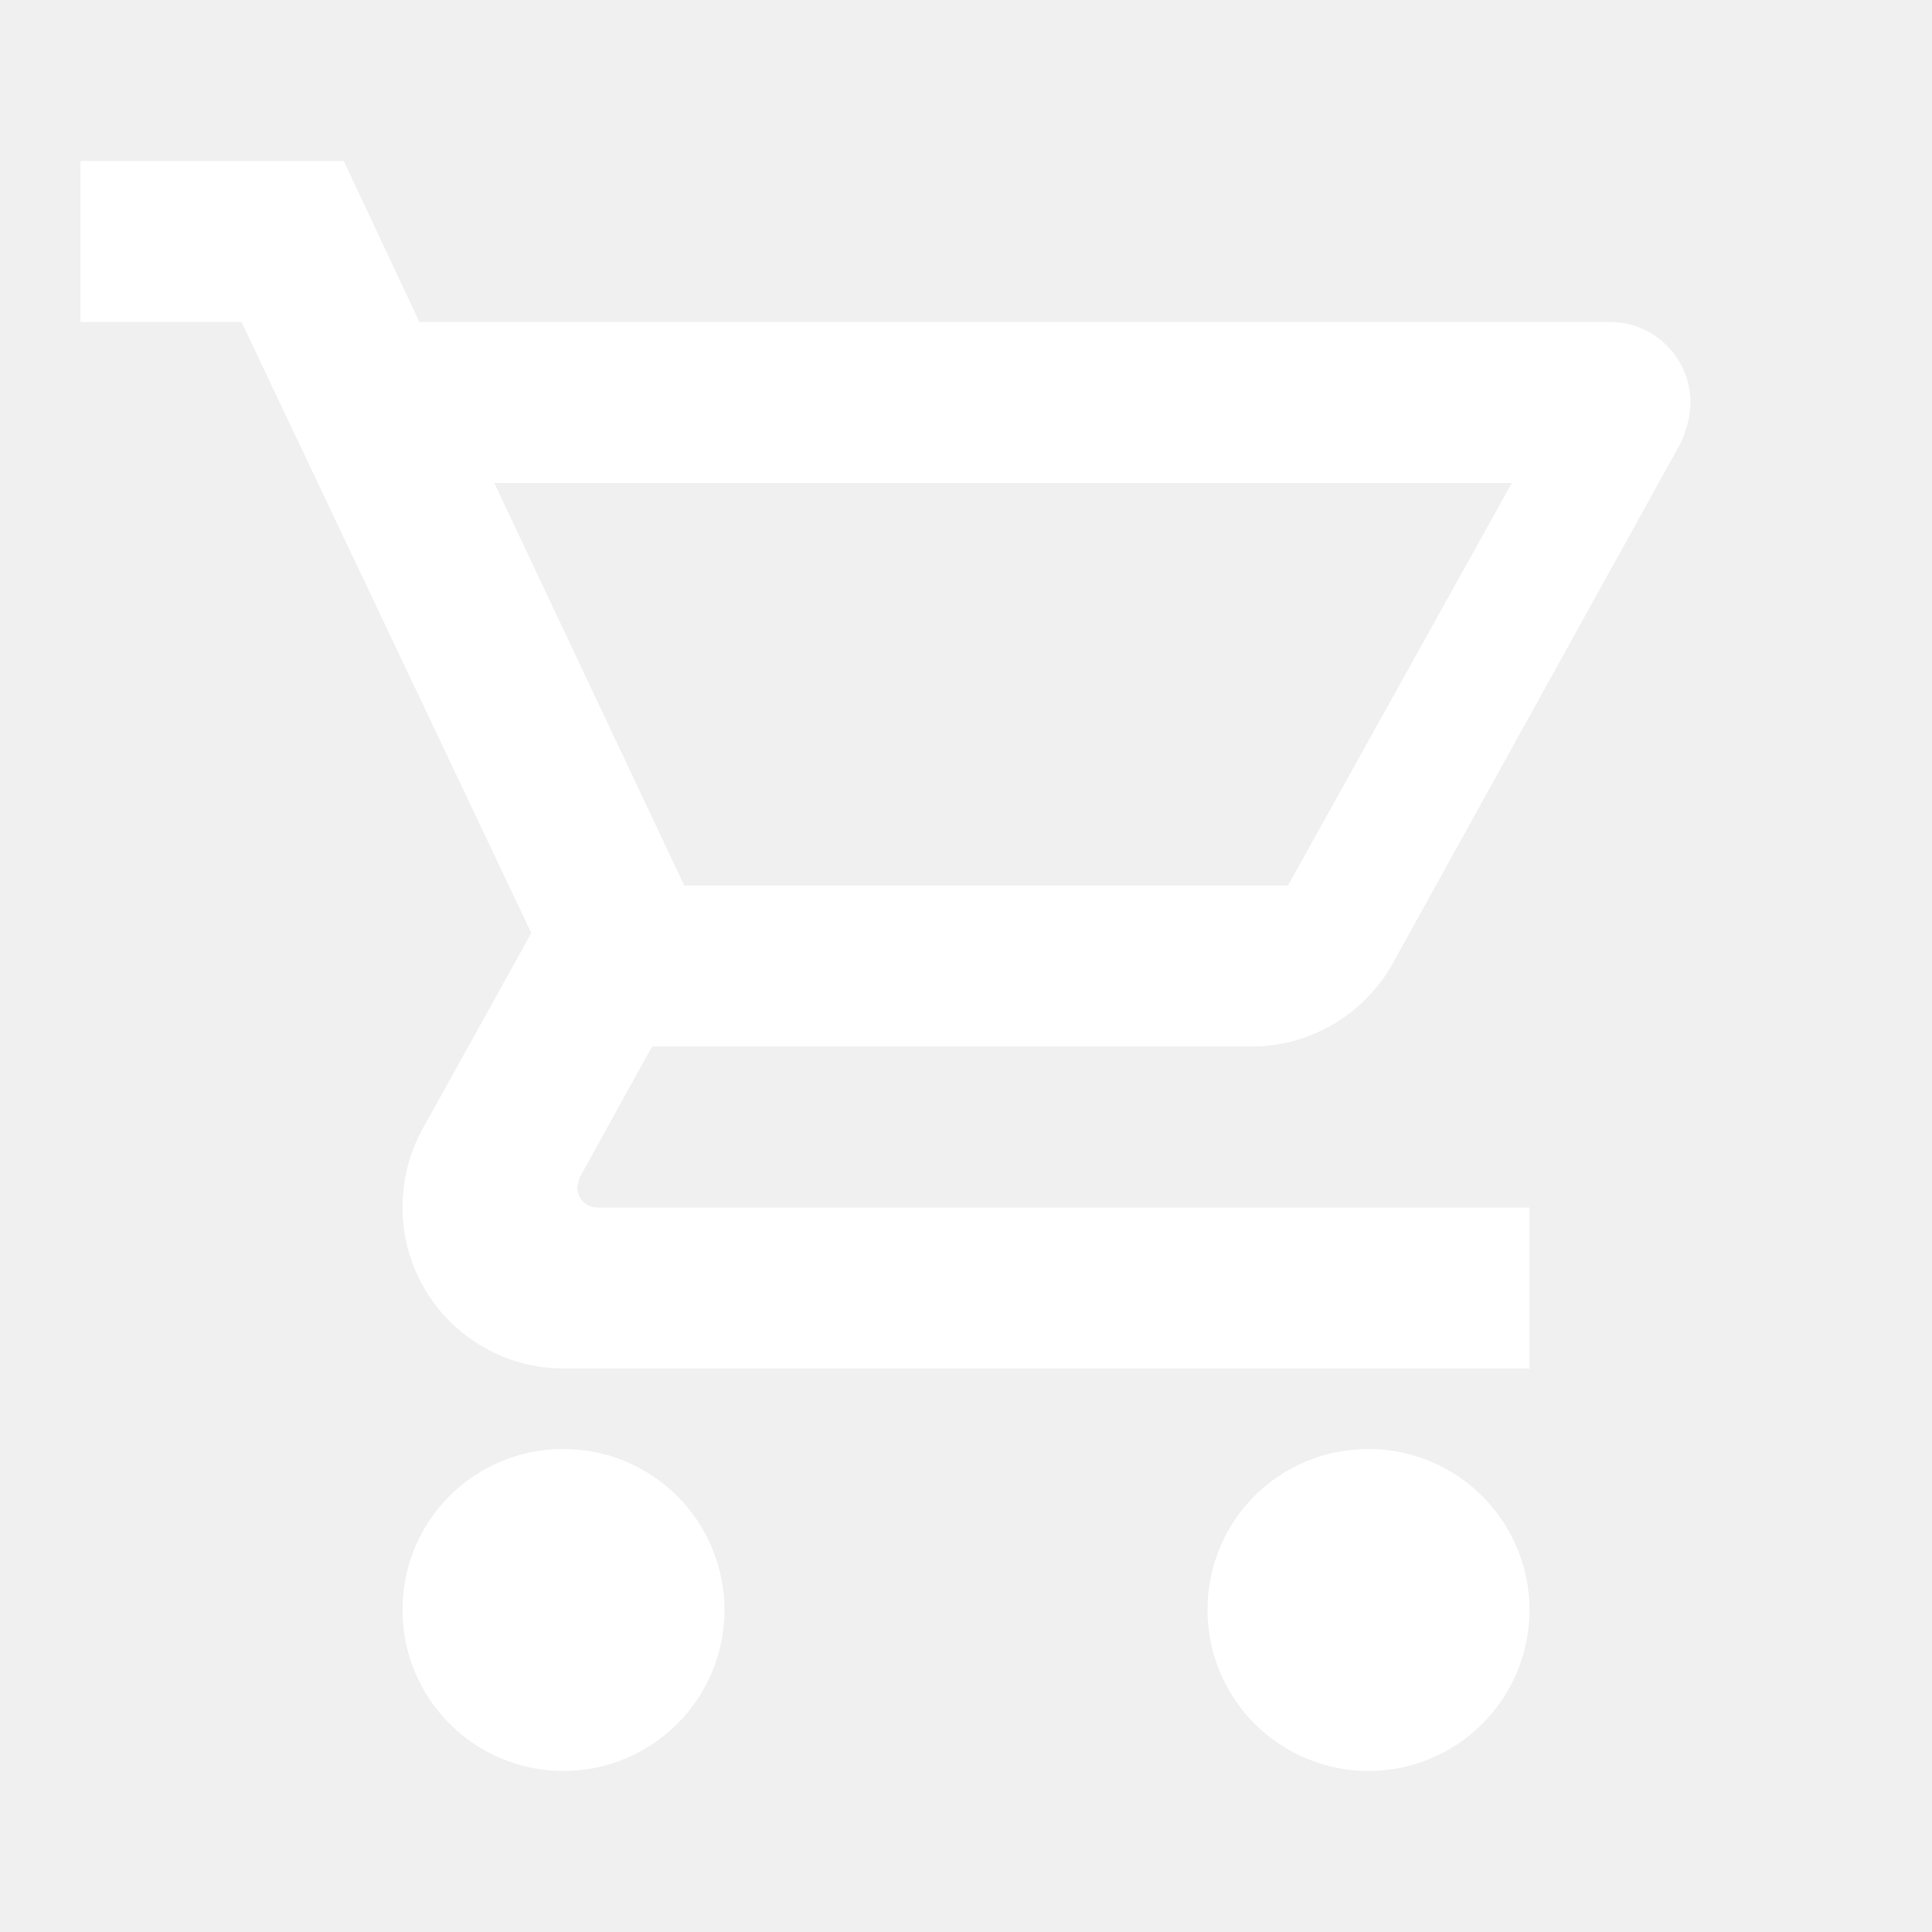
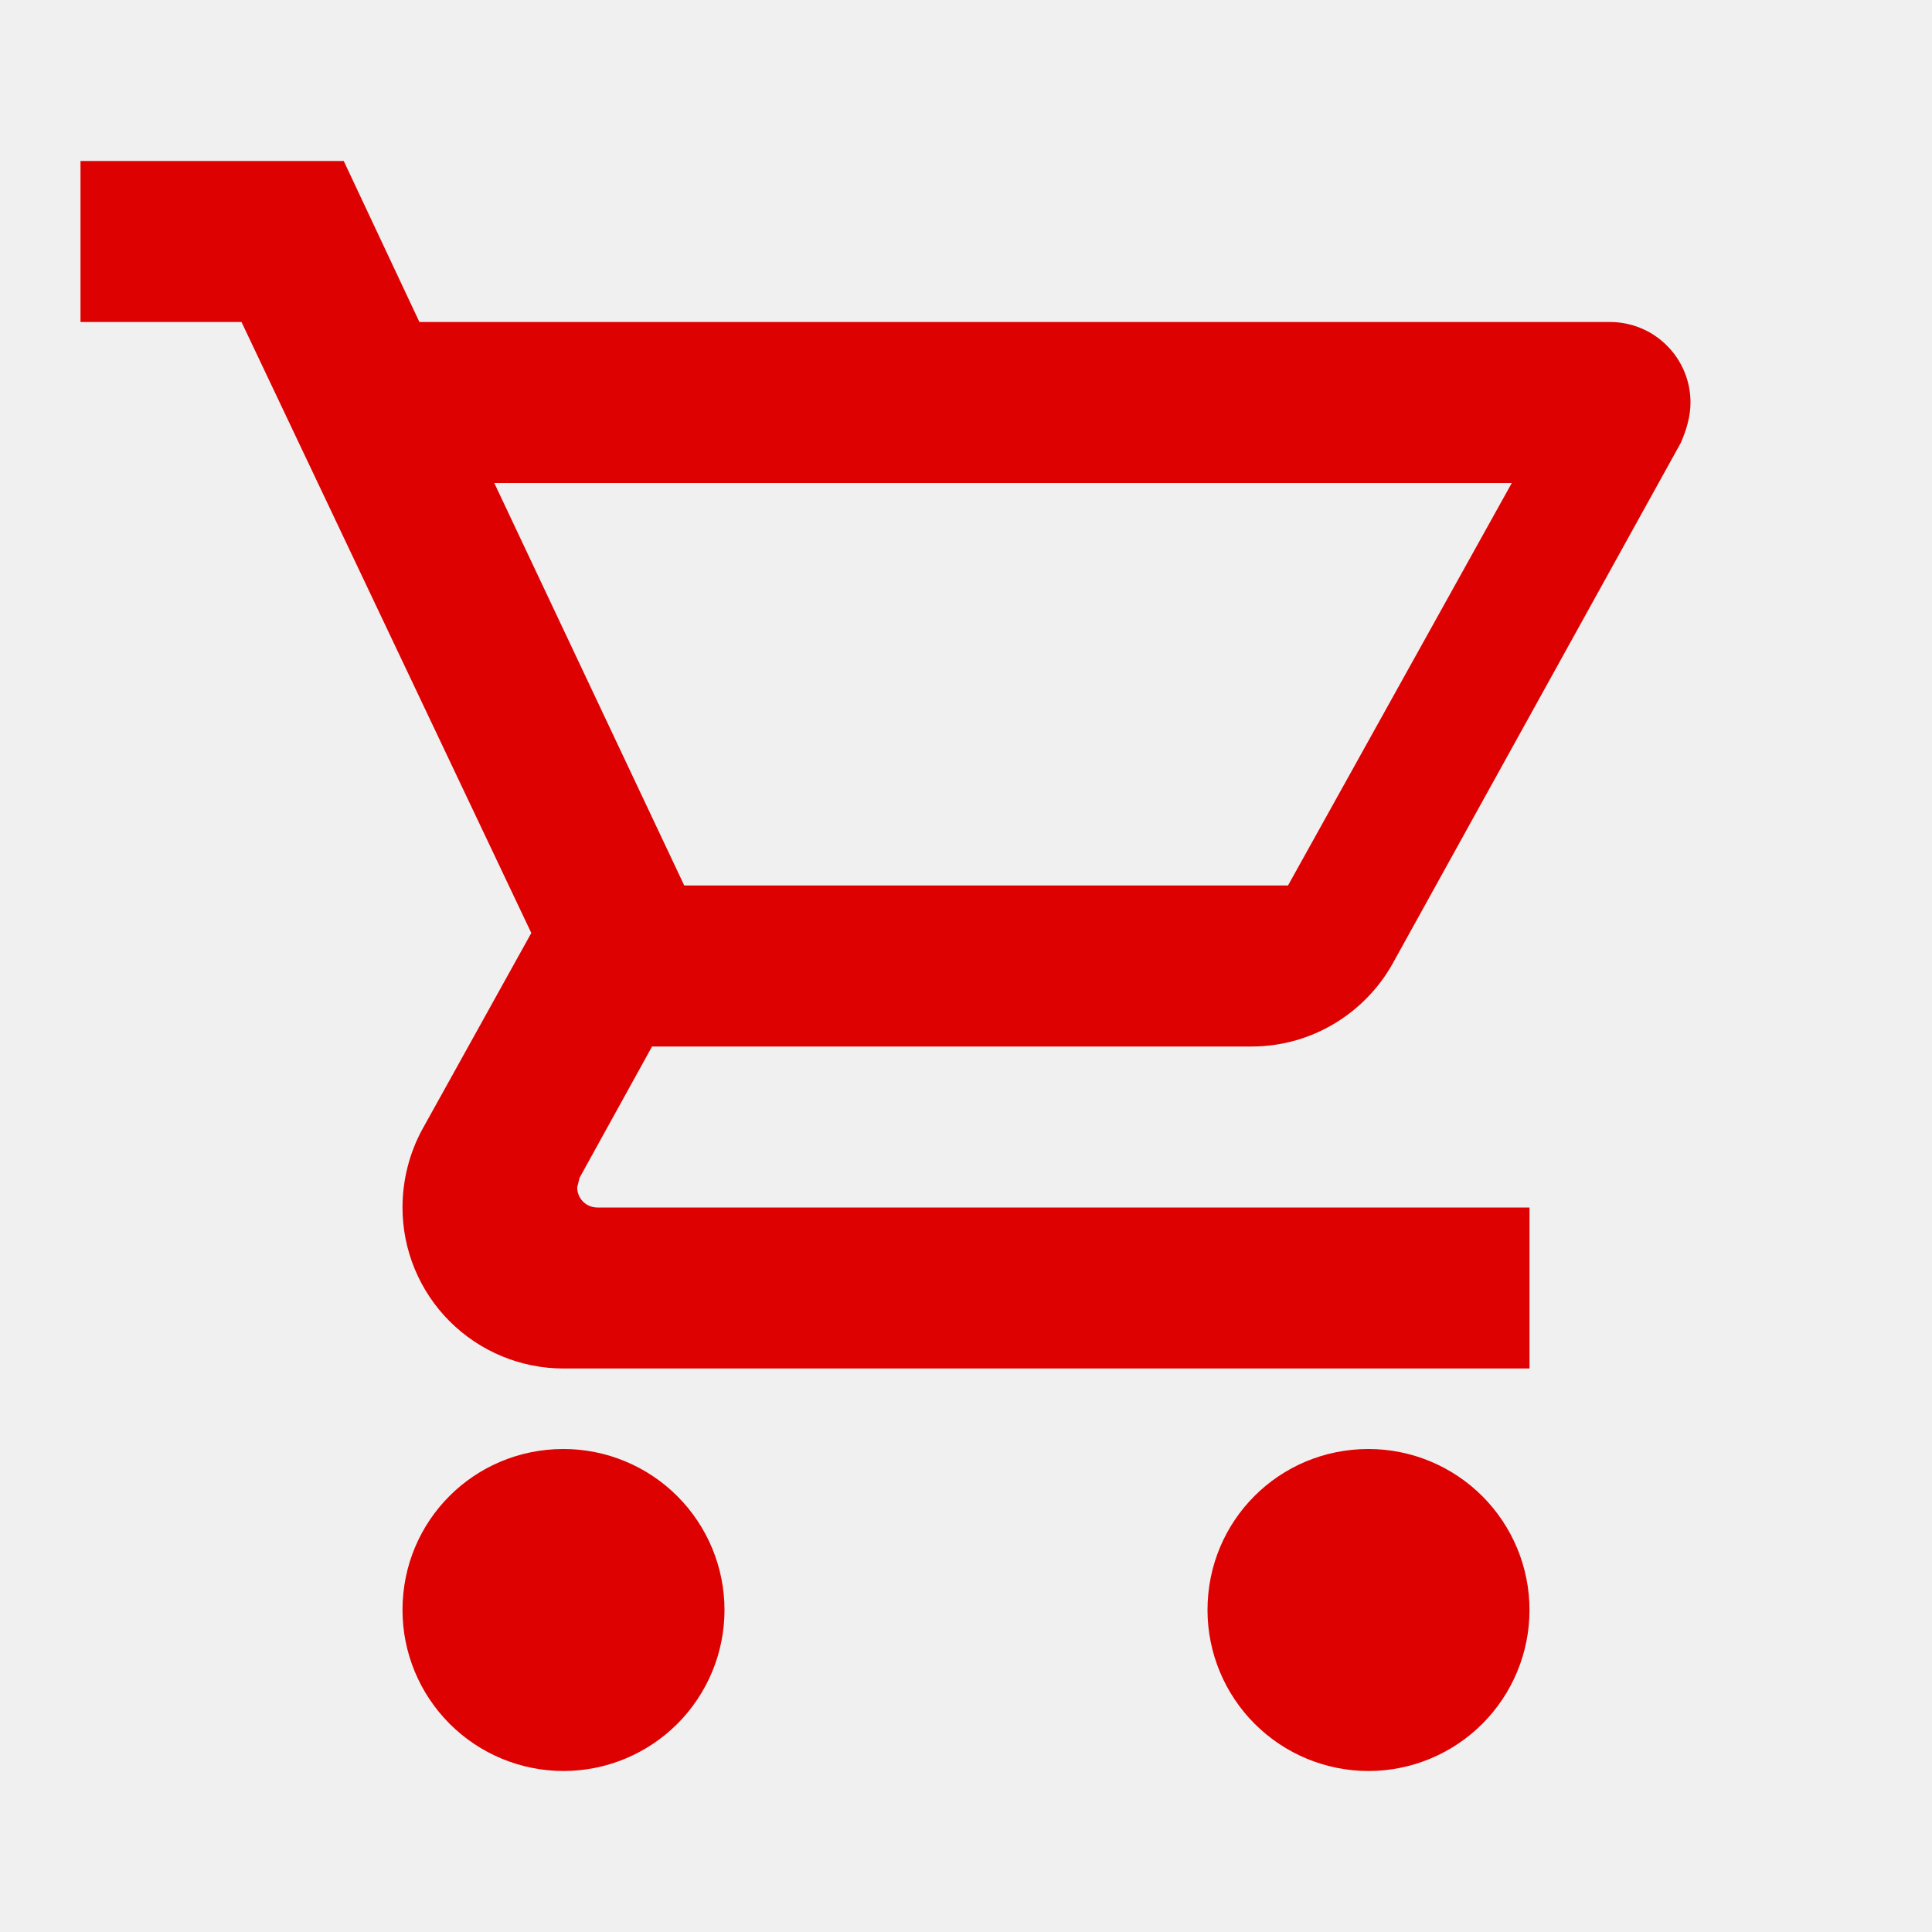
- <svg xmlns="http://www.w3.org/2000/svg" width="24" height="24" viewBox="0 0 24 24" fill="none">
-   <path d="M17 18C17.53 18 18.039 18.211 18.414 18.586C18.789 18.961 19 19.47 19 20C19 20.53 18.789 21.039 18.414 21.414C18.039 21.789 17.53 22 17 22C16.47 22 15.961 21.789 15.586 21.414C15.211 21.039 15 20.53 15 20C15 18.89 15.89 18 17 18ZM1 2H4.27L5.21 4H20C20.265 4 20.52 4.105 20.707 4.293C20.895 4.48 21 4.735 21 5C21 5.17 20.95 5.34 20.88 5.5L17.3 11.97C16.96 12.58 16.3 13 15.55 13H8.1L7.2 14.63L7.17 14.75C7.17 14.816 7.196 14.88 7.243 14.927C7.29 14.974 7.354 15 7.42 15H19V17H7C6.47 17 5.961 16.789 5.586 16.414C5.211 16.039 5 15.53 5 15C5 14.65 5.09 14.32 5.24 14.04L6.6 11.59L3 4H1V2ZM7 18C7.53 18 8.039 18.211 8.414 18.586C8.789 18.961 9 19.47 9 20C9 20.53 8.789 21.039 8.414 21.414C8.039 21.789 7.53 22 7 22C6.47 22 5.961 21.789 5.586 21.414C5.211 21.039 5 20.53 5 20C5 18.89 5.89 18 7 18ZM16 11L18.78 6H6.14L8.5 11H16Z" fill="white" />
+ <svg xmlns="http://www.w3.org/2000/svg" width="24" height="24" viewBox="0 0 24 24" fill="#de0101">
+   <path d="M17 18C17.53 18 18.039 18.211 18.414 18.586C18.789 18.961 19 19.47 19 20C19 20.53 18.789 21.039 18.414 21.414C18.039 21.789 17.53 22 17 22C16.47 22 15.961 21.789 15.586 21.414C15.211 21.039 15 20.53 15 20C15 18.89 15.89 18 17 18ZM1 2H4.27L5.21 4H20C20.265 4 20.52 4.105 20.707 4.293C20.895 4.48 21 4.735 21 5C21 5.17 20.95 5.34 20.88 5.5L17.3 11.97C16.96 12.58 16.3 13 15.55 13H8.1L7.2 14.63L7.17 14.75C7.17 14.816 7.196 14.88 7.243 14.927C7.29 14.974 7.354 15 7.42 15H19V17H7C6.47 17 5.961 16.789 5.586 16.414C5.211 16.039 5 15.53 5 15C5 14.65 5.09 14.32 5.24 14.04L6.6 11.59L3 4H1V2ZM7 18C7.53 18 8.039 18.211 8.414 18.586C8.789 18.961 9 19.47 9 20C9 20.53 8.789 21.039 8.414 21.414C8.039 21.789 7.53 22 7 22C6.47 22 5.961 21.789 5.586 21.414C5.211 21.039 5 20.53 5 20C5 18.89 5.89 18 7 18ZM16 11L18.78 6H6.14L8.5 11H16Z" fill="#de0101" />
</svg>
